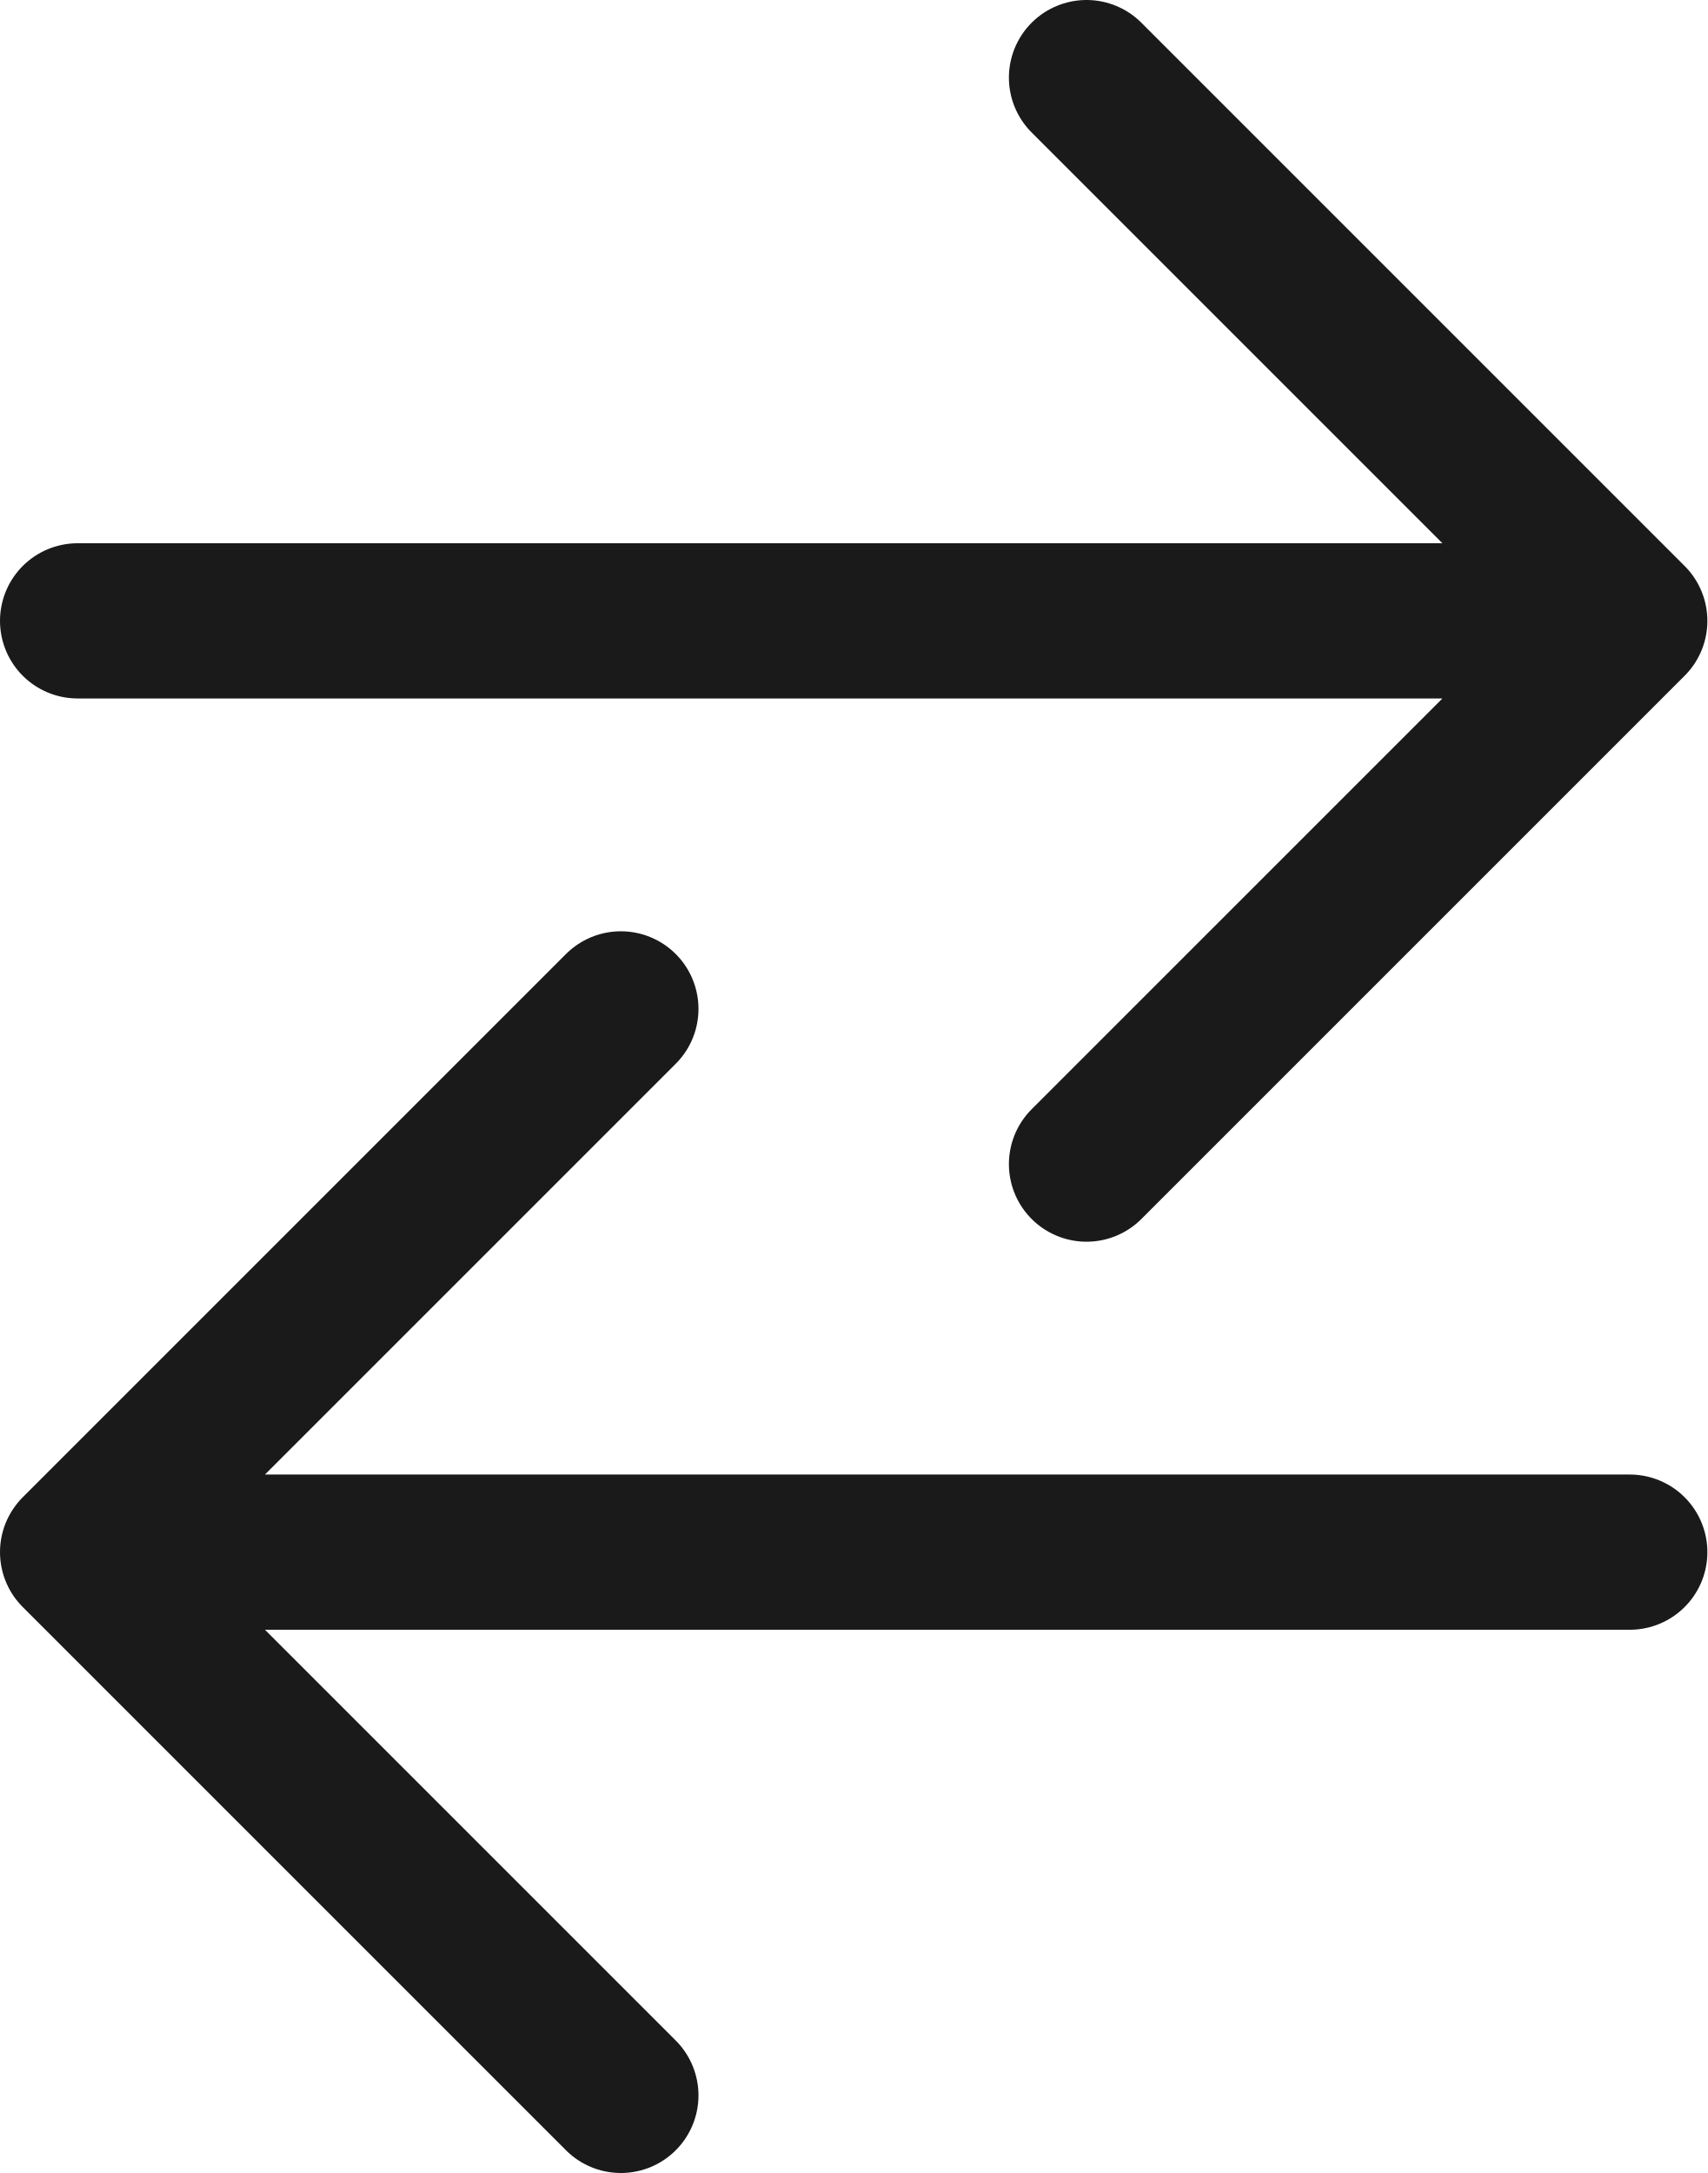
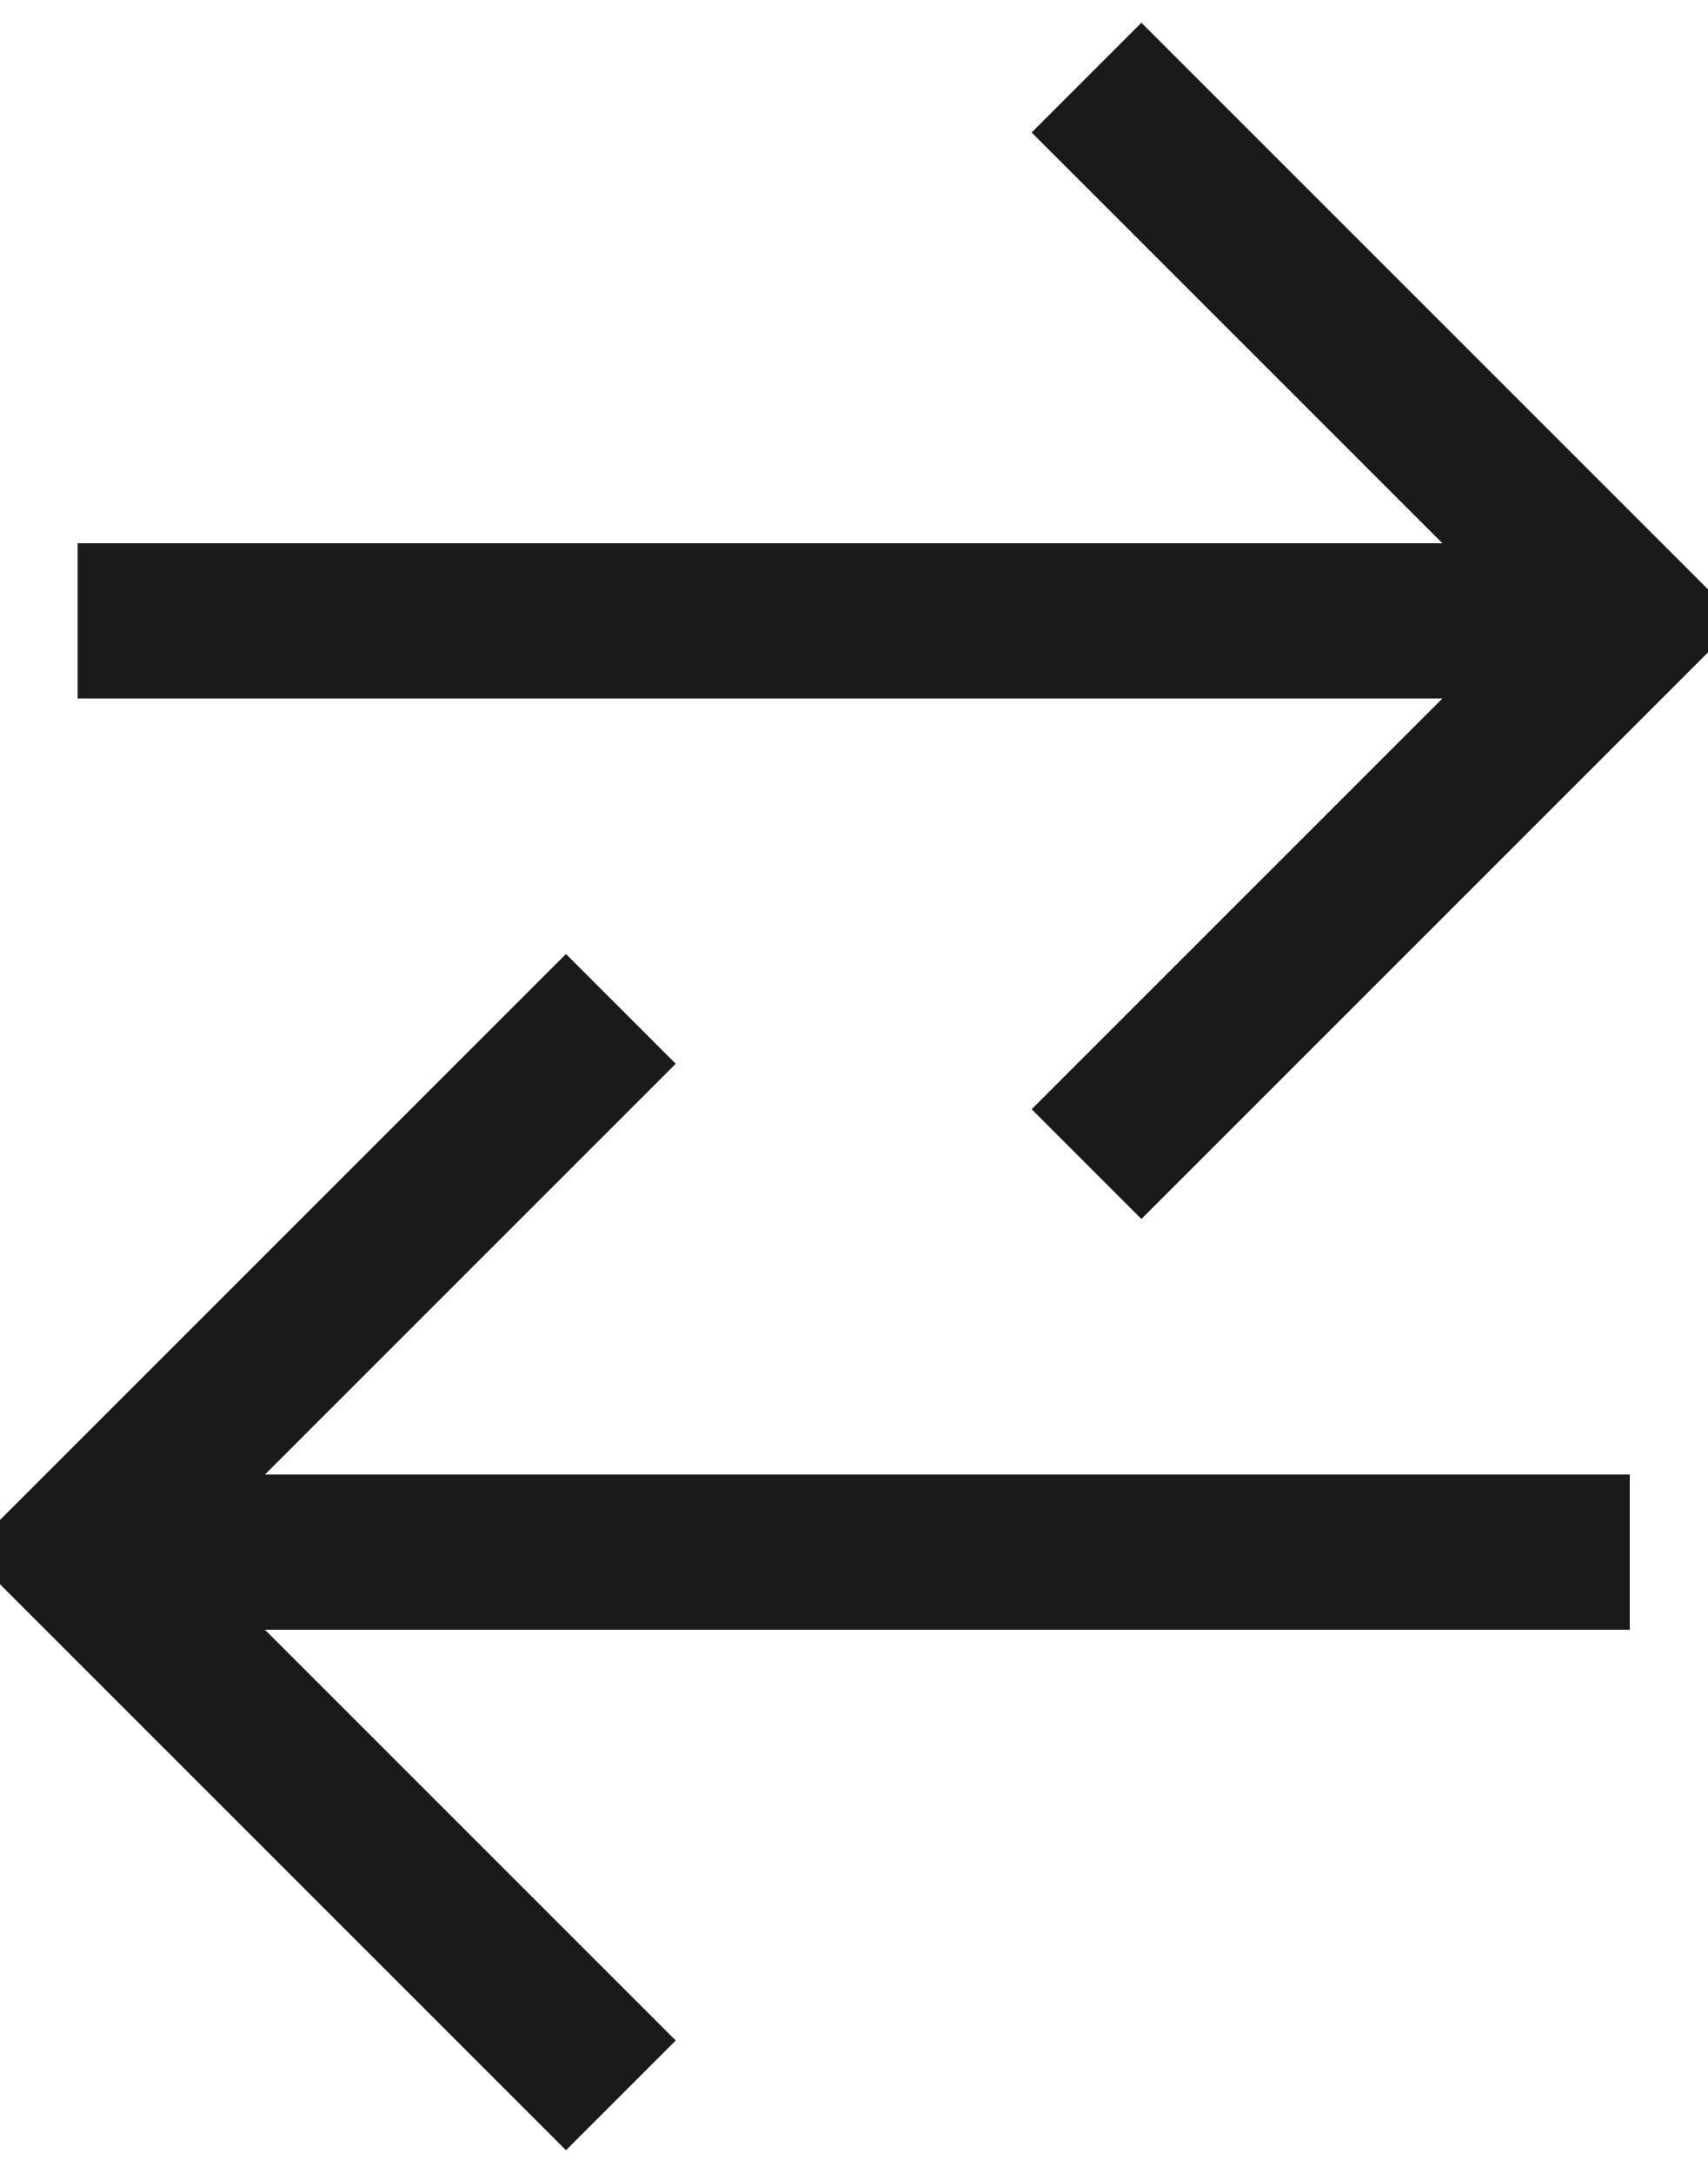
<svg xmlns="http://www.w3.org/2000/svg" width="11" height="14" viewBox="0 0 11 14" fill="none">
-   <path d="M7 0.5L10.5 4L7 7.5M9.965 4H0.5M4 13.5L0.5 10L4 6.5M1.062 10H10.5" stroke="#1A1A1A" stroke-linecap="round" stroke-linejoin="round" />
+   <path d="M7 0.5L10.5 4L7 7.5M9.965 4H0.5M4 13.5L0.5 10L4 6.5M1.062 10H10.5" stroke="#1A1A1A" strokeLinecap="round" strokeLinejoin="round" />
</svg>
